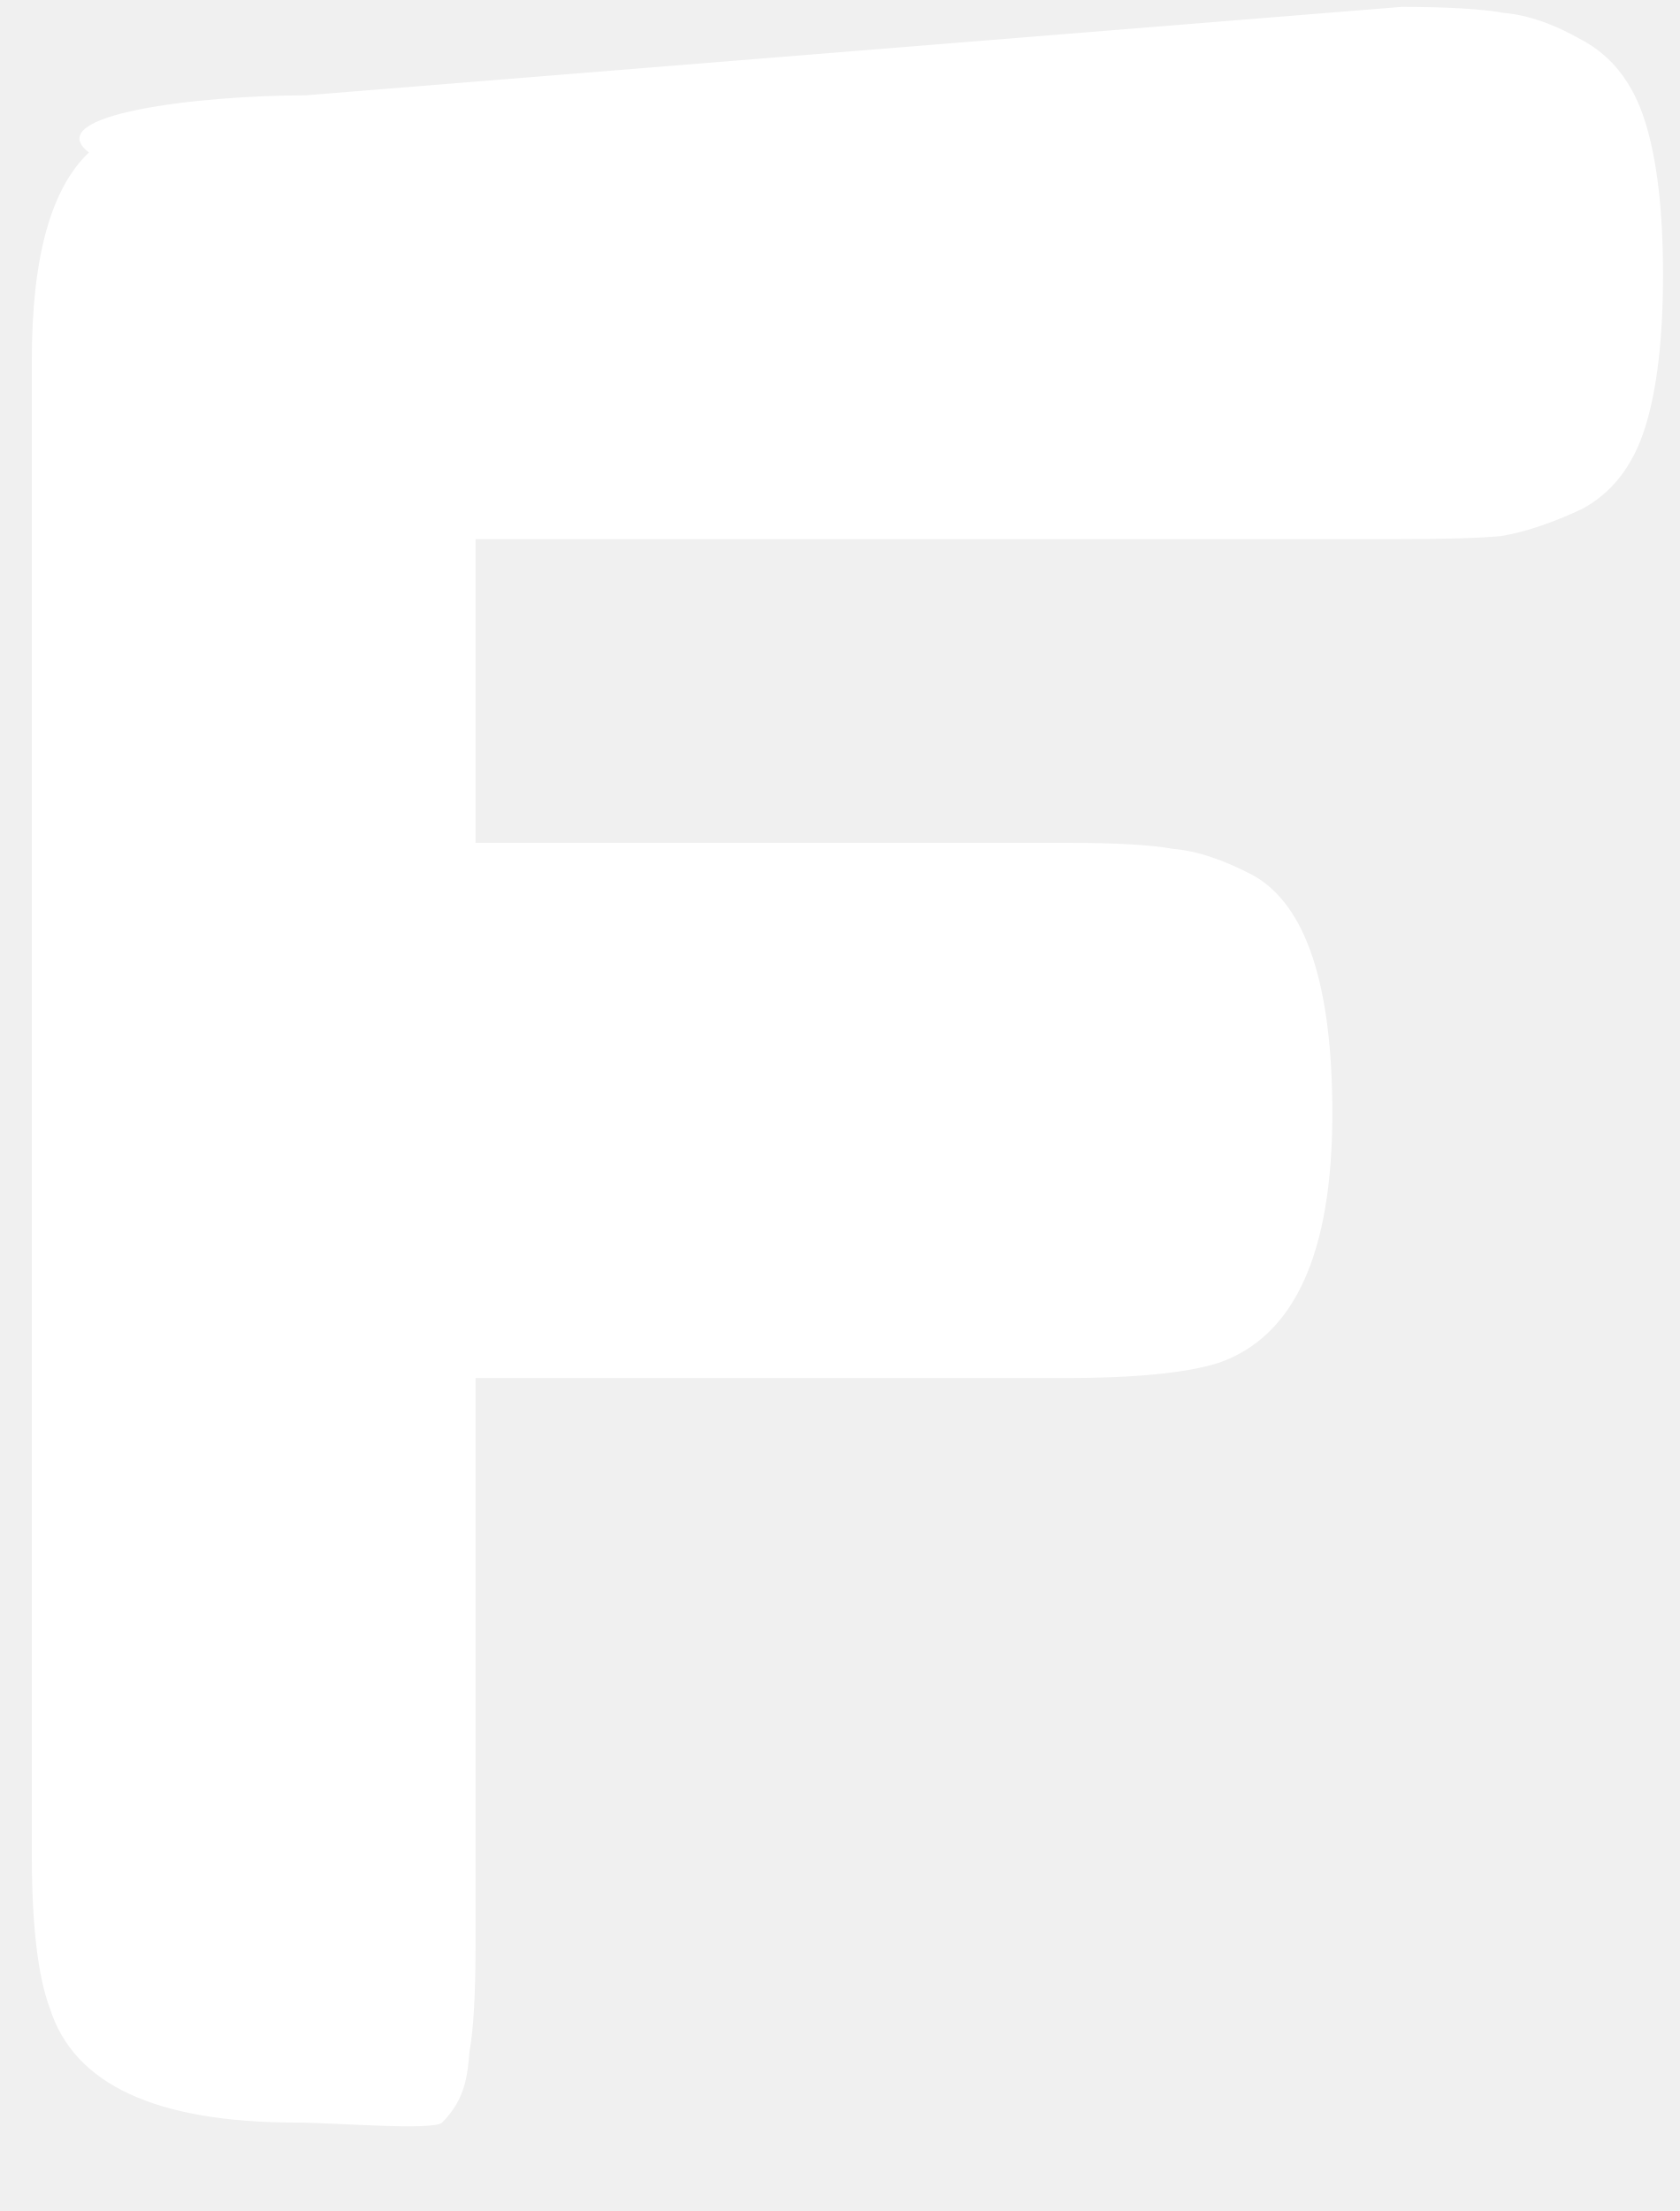
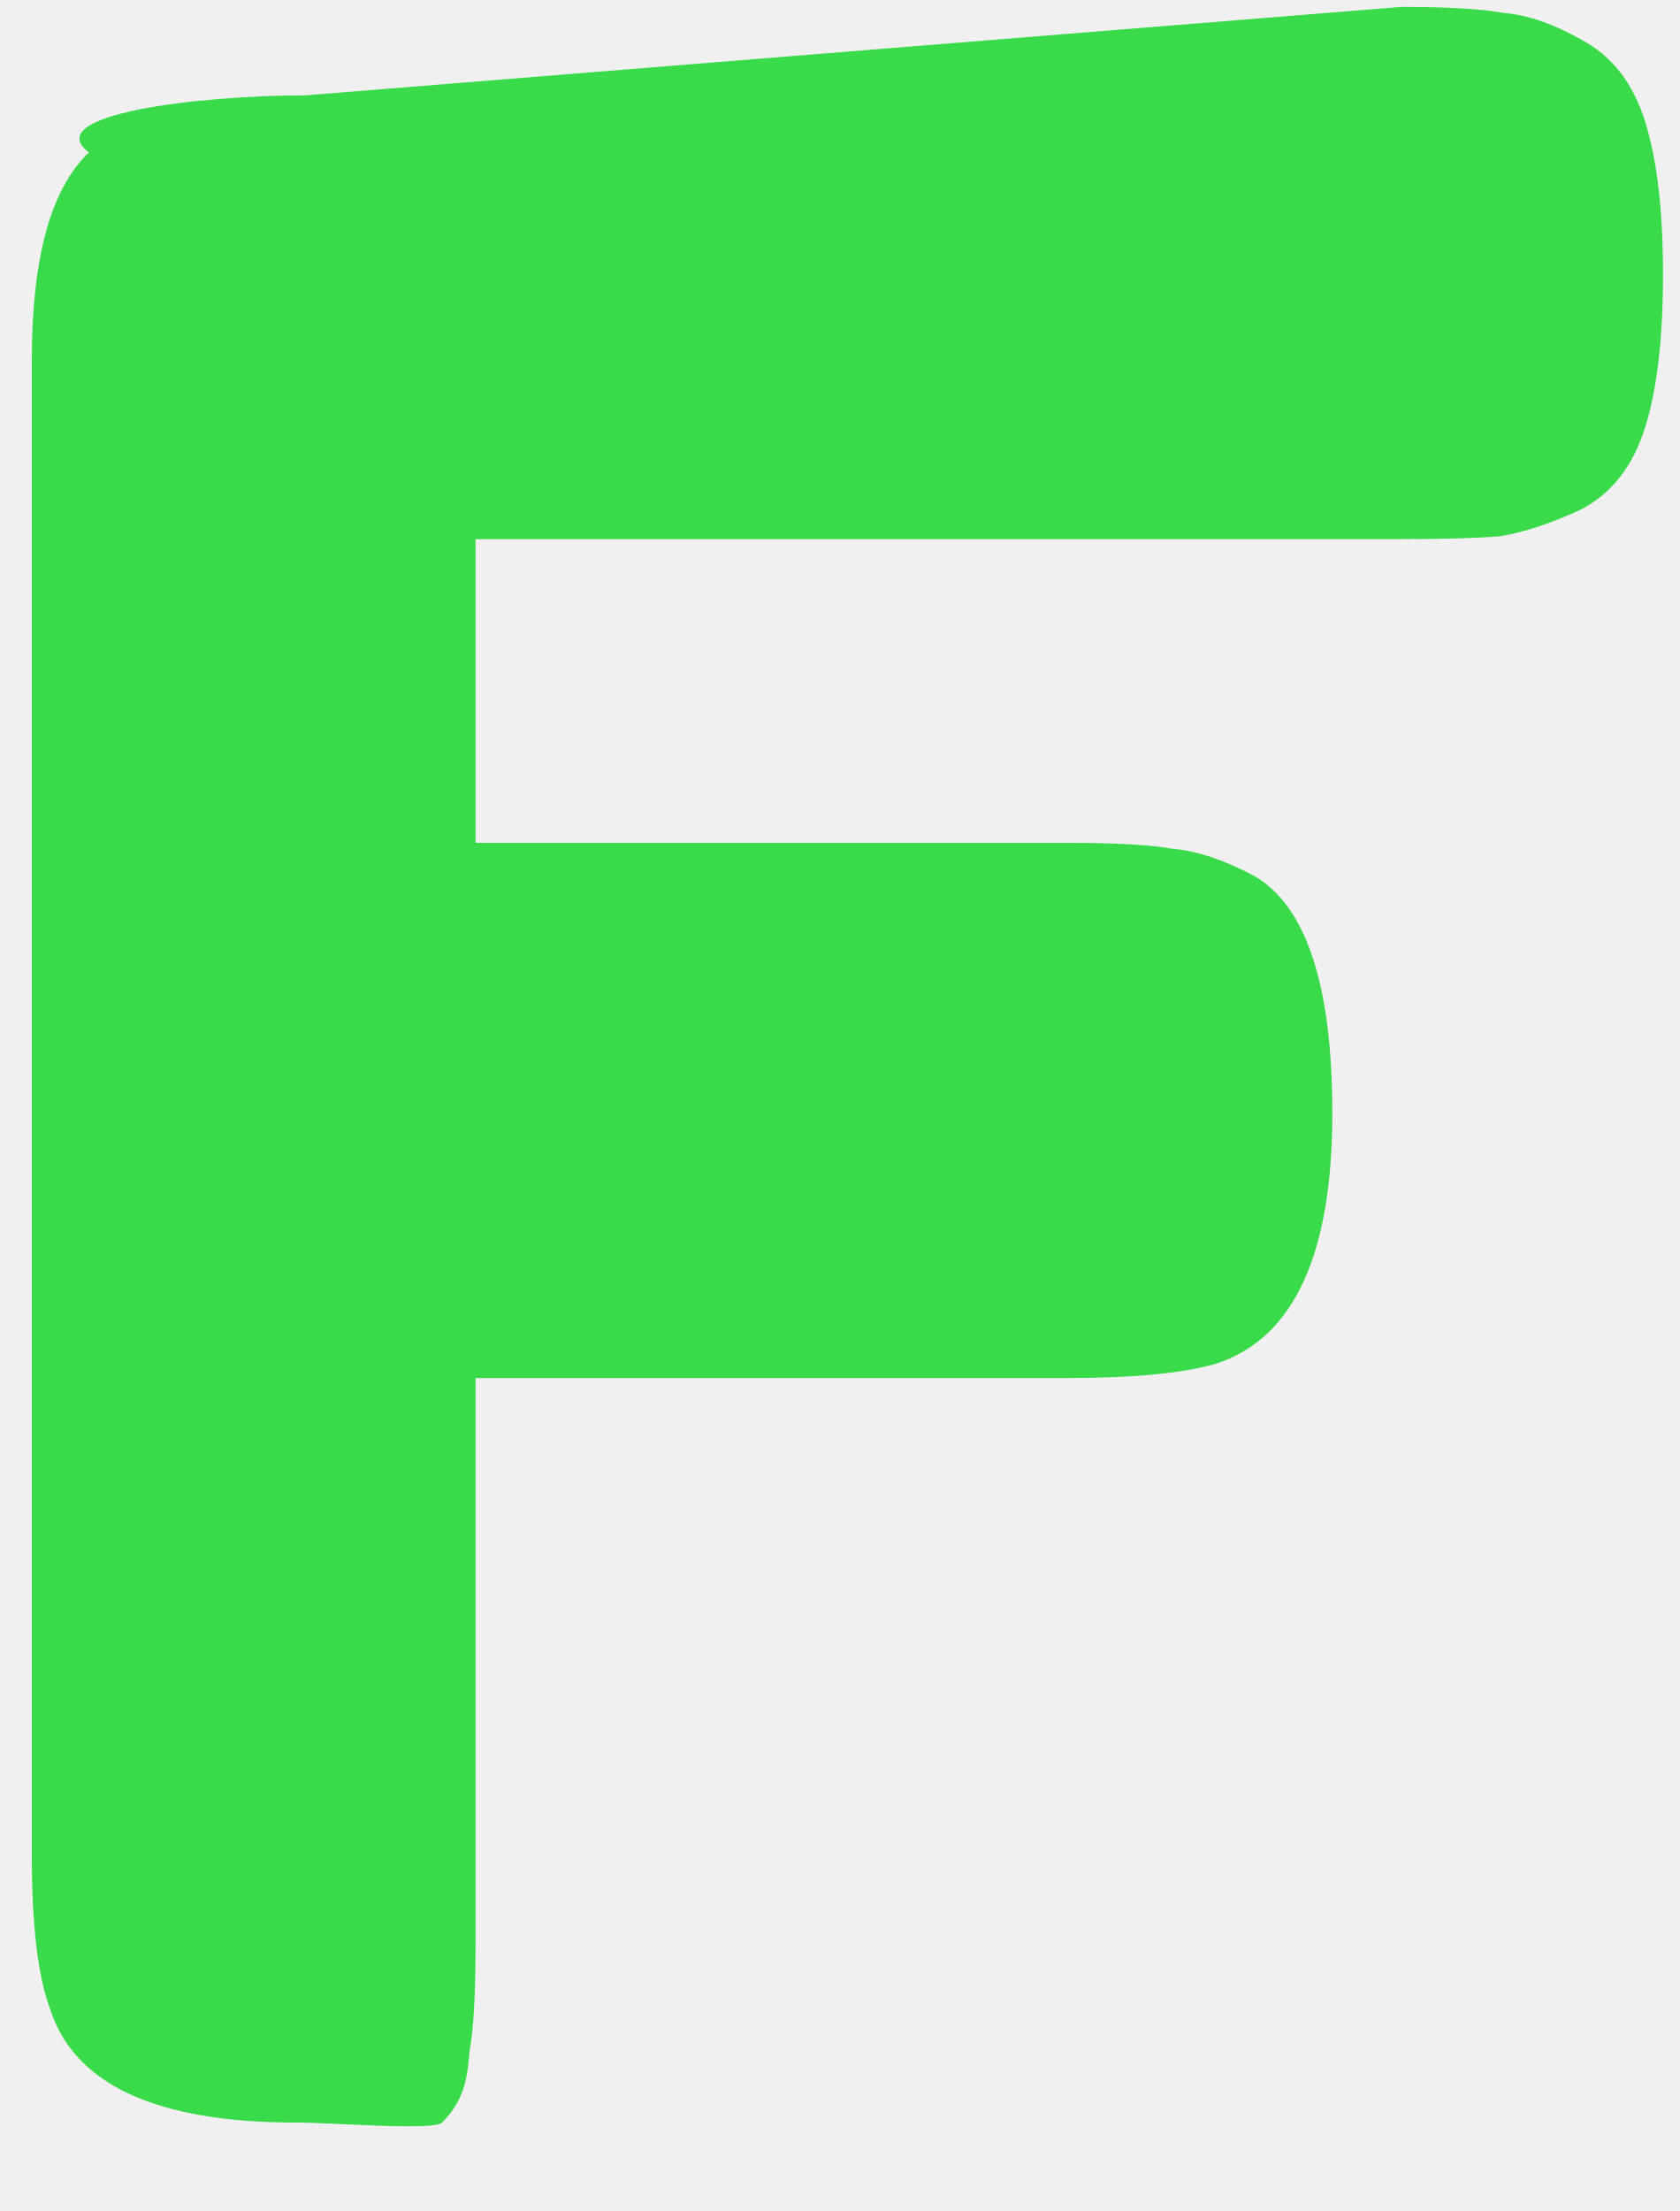
<svg xmlns="http://www.w3.org/2000/svg" width="19" height="25" viewBox="0 0 19 25" fill="none">
-   <path id="F" d="M15.85 0.078C16.371 0.078 16.757 0.101 17.006 0.146C17.278 0.169 17.573 0.271 17.89 0.452C18.23 0.633 18.468 0.939 18.604 1.37C18.74 1.801 18.808 2.379 18.808 3.104C18.808 3.829 18.74 4.407 18.604 4.838C18.468 5.269 18.23 5.575 17.89 5.756C17.55 5.915 17.244 6.017 16.972 6.062C16.723 6.085 16.326 6.096 15.782 6.096H5.378V9.53H12.076C12.62 9.53 13.017 9.553 13.266 9.598C13.538 9.621 13.844 9.723 14.184 9.904C14.773 10.244 15.068 11.139 15.068 12.59C15.068 14.177 14.637 15.117 13.776 15.412C13.413 15.525 12.835 15.582 12.042 15.582H5.378V22.008C5.378 22.552 5.355 22.949 5.31 23.198C5.287 23.448 5.272 23.728 5 24C4.905 24.095 3.769 24 3.352 24C1.765 24 0.836 23.57 0.564 22.708C0.428 22.346 0.36 21.767 0.36 20.974V4.07C0.36 2.914 0.575 2.132 1.006 1.724C.437 1.293 2.253 1.078 3.454 1.078L15.85 0.078Z" fill="white" />
+   <path id="F" d="M15.85 0.078C16.371 0.078 16.757 0.101 17.006 0.146C17.278 0.169 17.573 0.271 17.89 0.452C18.23 0.633 18.468 0.939 18.604 1.37C18.74 1.801 18.808 2.379 18.808 3.104C18.808 3.829 18.74 4.407 18.604 4.838C18.468 5.269 18.23 5.575 17.89 5.756C17.55 5.915 17.244 6.017 16.972 6.062C16.723 6.085 16.326 6.096 15.782 6.096H5.378V9.53H12.076C12.62 9.53 13.017 9.553 13.266 9.598C13.538 9.621 13.844 9.723 14.184 9.904C14.773 10.244 15.068 11.139 15.068 12.59C15.068 14.177 14.637 15.117 13.776 15.412C13.413 15.525 12.835 15.582 12.042 15.582H5.378V22.008C5.378 22.552 5.355 22.949 5.31 23.198C5.287 23.448 5.272 23.728 5 24C4.905 24.095 3.769 24 3.352 24C1.765 24 0.836 23.57 0.564 22.708C0.428 22.346 0.36 21.767 0.36 20.974V4.07C0.36 2.914 0.575 2.132 1.006 1.724C.437 1.293 2.253 1.078 3.454 1.078L15.85 0.078Z" fill="#39DB4A" />
</svg>
